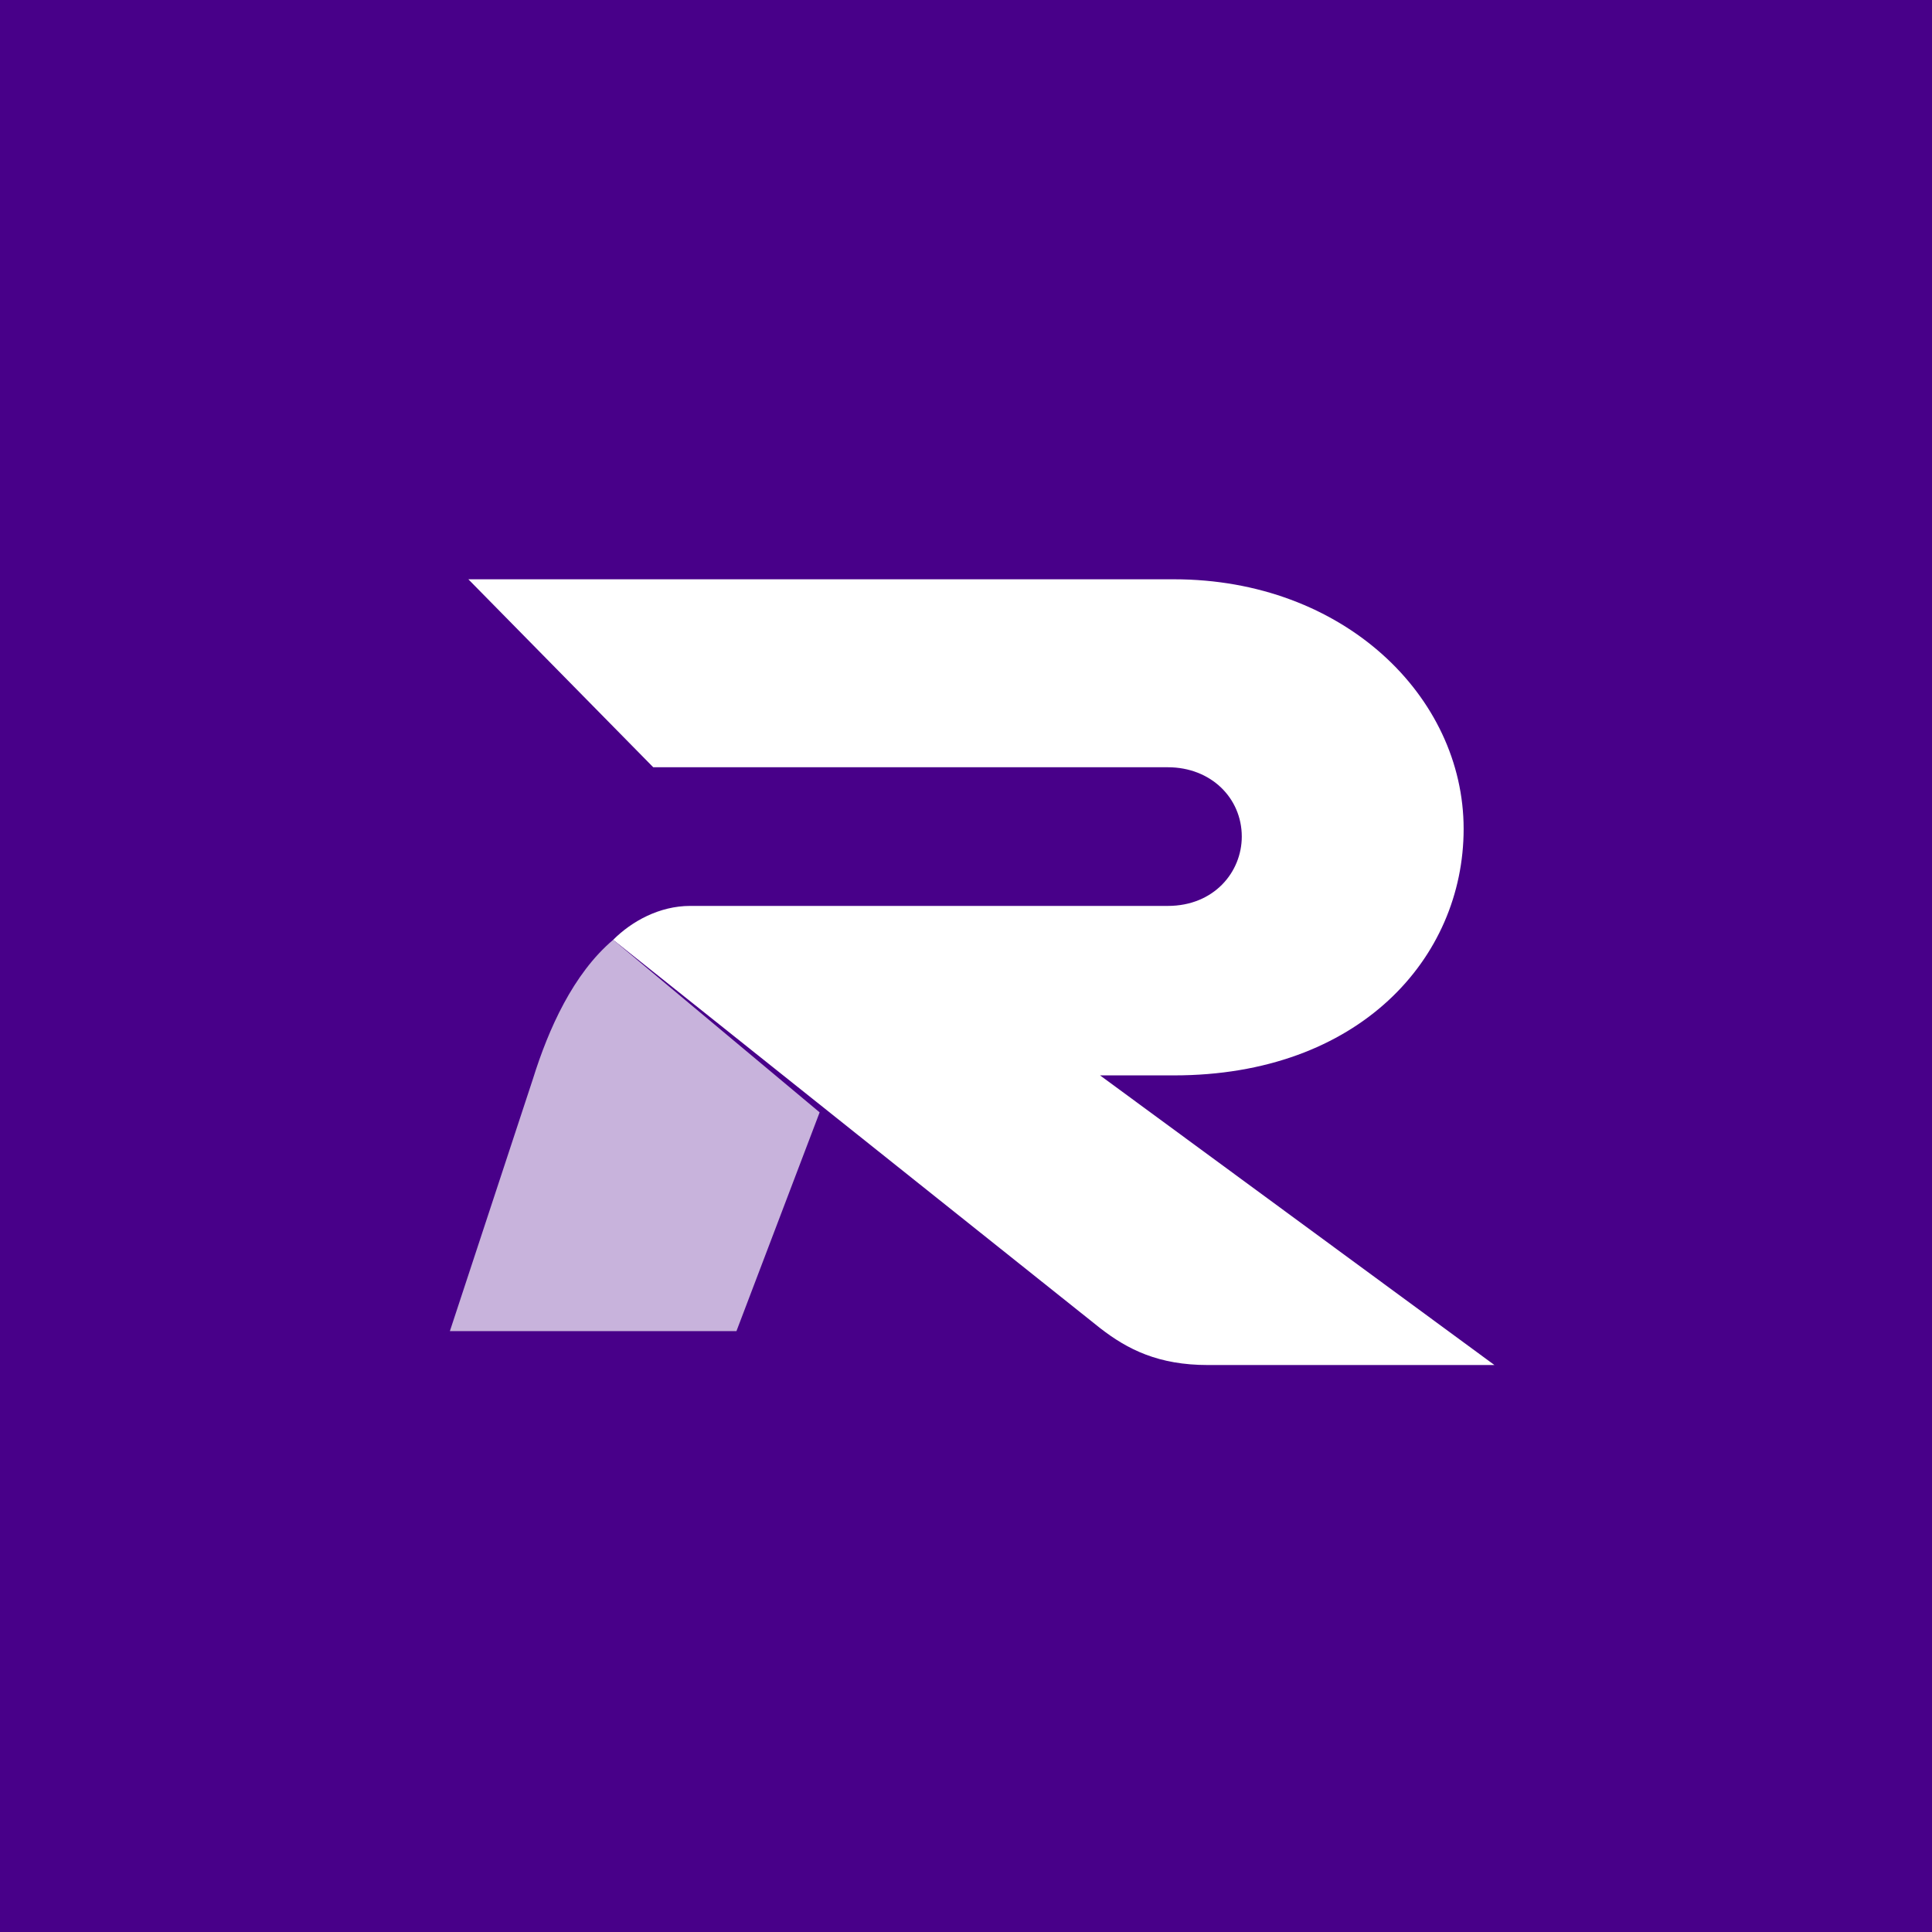
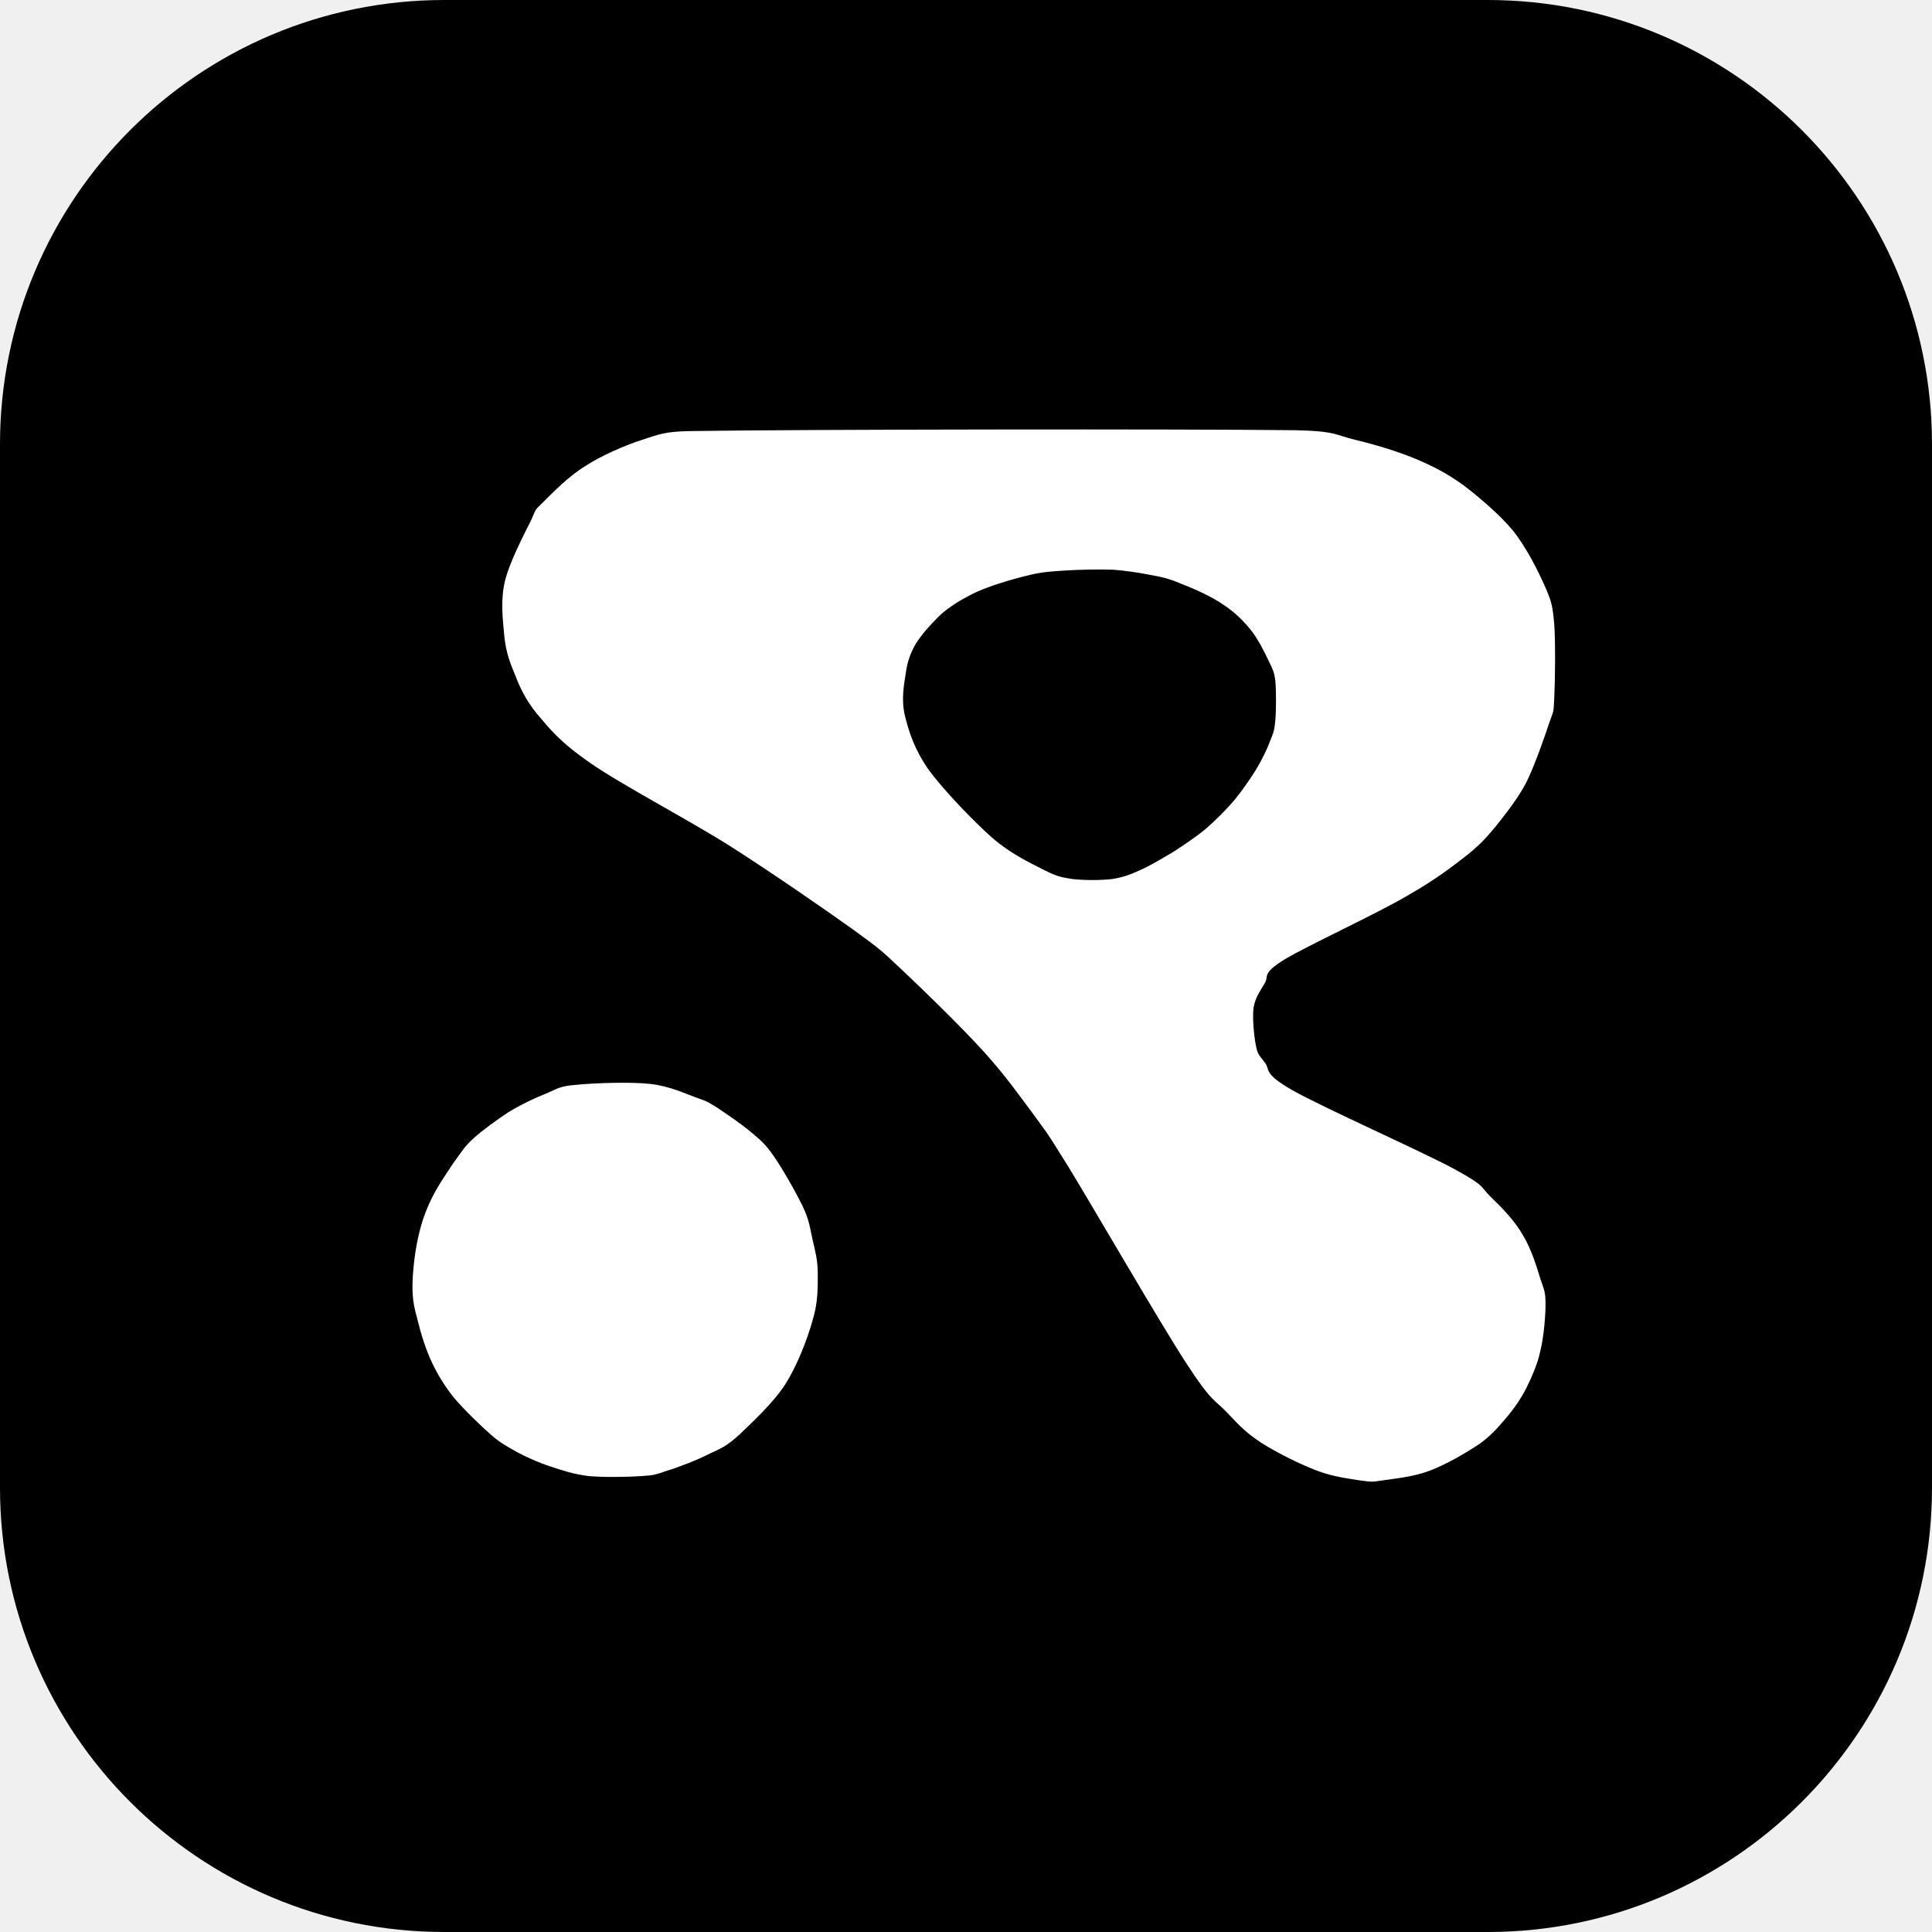
- <svg xmlns="http://www.w3.org/2000/svg" viewBox="0 0 1254 1254">
-   <rect width="1254" height="1254" fill="#480089" />
-   <path fill="#fff" d="M304 376H762C872 376 950 452 950 538C950 622 882 698 762 698H714L970 886H784C752 886 732 876 714 862L398 610C410 598 428 588 448 588H758C788 588 806 566 806 543C806 518 786 498 758 498H424Z" />
-   <path fill="#fff" fill-opacity=".7" d="M398 610C372 632 356 668 346 700L292 864H478L532 722Z" />
+ <svg xmlns="http://www.w3.org/2000/svg" viewBox="0 0 1024 1024">
+   <rect width="1024" height="1024" rx="235.52" fill="#000" />
+   <path fill="#fff" fill-rule="evenodd" transform="translate(214.0 223.4) scale(2.3098)" d="M65.7 2.2C90.7 1.8 179 1.7 204.5 2C214 2.2 213.7 3.1 218.3 4.2C222.9 5.3 227.9 6.8 232 8.5C236.1 10.2 239.2 11.8 243 14.5C246.7 17.3 251.3 21.2 254.5 25C257.6 28.9 260.2 34.1 261.8 37.7C263.4 41.3 263.6 42.2 264 46.5C264.3 50.8 264.2 59.7 264 63.5C263.8 67.3 263.9 66.1 262.8 69.3C261.7 72.6 259.5 79 257.5 83C255.4 86.9 252.7 90.2 250.5 93C248.2 95.7 247.3 96.8 244 99.5C240.6 102.1 237.3 104.8 230.3 108.8C223.4 112.9 207.5 120.2 202 123.5C196.6 126.9 198.7 127.2 197.5 129C196.4 130.9 195.4 132.2 195 134.5C194.7 136.9 195.1 140.9 195.5 143C195.9 145.1 196.1 145.2 197.5 147C199 148.7 196.8 149.4 204 153.5C211.3 157.6 233.4 167.4 241 171.5C248.5 175.6 246.9 175.5 249.5 178C252.1 180.5 255 183.5 256.8 186.7C258.7 189.8 260 194 260.8 196.7C261.7 199.3 262 199.8 262 202.5C262 205.3 261.6 210.1 260.8 213.3C260.1 216.6 258.7 219.5 257.5 222C256.2 224.4 255.2 225.9 253.5 228C251.7 230.1 250 232.3 247 234.5C243.9 236.6 239.1 239.4 235.3 240.8C231.6 242.2 227.1 242.6 224.5 243C221.9 243.4 222 243.3 219.5 243C217.1 242.6 213.4 242.2 209.7 240.8C205.9 239.4 200.5 236.7 197 234.5C193.6 232.3 191.9 230.6 189 227.5C186.1 224.4 185.6 225.4 179.5 216C173.4 206.6 158.3 180.5 152.5 171C146.6 161.5 147.7 163.5 144.5 159C141.2 154.6 138 150 133 144.5C128 139 119.5 130.7 114.5 126C109.5 121.3 109.6 121.3 103 116.5C96.4 111.8 85 103.9 75 97.5C65 91.2 50.4 83.6 43 78.5C35.6 73.4 33.5 70.5 30.5 67C27.6 63.4 26.4 60.4 25.2 57.3C23.9 54.2 23.3 51.9 23 48.5C22.7 45.1 22.2 41 23.2 36.7C24.2 32.4 27.7 25.7 29.2 22.7C30.6 19.6 29.9 20.6 32 18.5C34.1 16.4 37.9 12.5 41.7 10.2C45.4 7.8 50.7 5.5 54.7 4.2C58.7 2.9 60 2.3 65.7 2.2ZM151.7 34.2C148.6 34.4 146.7 34.5 143.7 35.2C140.7 35.9 136.5 37.1 133.7 38.2C130.9 39.2 128.9 40.4 127 41.5C125.2 42.7 124.1 43.4 122.5 45C120.9 46.6 118.8 48.9 117.5 51C116.3 53.1 115.6 54.9 115.2 57.7C114.8 60.4 114.1 63.8 115 67.5C115.9 71.2 117.2 75.3 120.5 80C123.9 84.6 130.7 91.7 135 95.5C139.4 99.3 143.6 101.2 146.7 102.8C149.8 104.4 150.9 104.6 153.5 105C156.2 105.3 159.8 105.3 162.5 105C165.1 104.6 166.9 103.9 169.3 102.8C171.7 101.7 174.5 100 177 98.5C179.4 96.9 181.7 95.4 184 93.5C186.2 91.6 188.6 89.2 190.5 87C192.4 84.7 194.1 82.2 195.5 80C196.9 77.7 198.1 75.2 198.8 73.3C199.6 71.4 199.8 70.8 200 68.5C200.2 66.2 200.2 61.8 200 59.5C199.7 57.3 199.4 56.9 198.5 55C197.6 53.1 196.2 50.2 194.5 48C192.8 45.9 191 44 188.3 42.2C185.7 40.3 181.2 38.3 178.3 37.2C175.5 36 174 35.7 171.3 35.2C168.7 34.7 165.7 34.2 162.5 34C159.2 33.9 154.8 34 151.7 34.2ZM39.7 152.2C43.7 151.8 51.9 151.5 56.5 152C61.1 152.5 64.7 154.3 67.3 155.2C69.9 156.1 70 156.3 72 157.5C73.9 158.8 76.9 160.8 79 162.5C81.1 164.3 82.4 165.1 84.5 168C86.6 170.9 89.9 176.7 91.5 180C93.1 183.3 93.2 185.1 93.8 187.7C94.4 190.3 95 192.4 95 195.5C95 198.6 95.1 202.1 93.8 206.3C92.6 210.6 90.3 216.6 87.5 221C84.7 225.3 79.8 229.8 77 232.5C74.1 235.1 73.1 235.5 70.3 236.8C67.6 238.2 63 240 60.3 240.8C57.7 241.7 57.4 241.8 54.5 242C51.5 242.2 46 242.3 42.5 242C39.1 241.6 36.4 240.7 33.7 239.8C30.9 238.9 28.3 237.7 26 236.5C23.8 235.2 22.4 234.6 20 232.5C17.6 230.4 13.8 226.7 11.5 224C9.3 221.2 7.9 218.9 6.5 216C5.1 213.1 3.9 209.2 3.2 206.3C2.4 203.4 2 201.6 2 198.5C2 195.4 2.5 191 3.2 187.7C3.9 184.4 4.8 181.6 6.2 178.7C7.6 175.7 9.9 172.4 11.5 170C13.2 167.7 13.9 166.4 16 164.5C18.1 162.6 21.3 160.3 24 158.5C26.8 156.8 30.1 155.2 32.7 154.2C35.3 153.1 35.7 152.5 39.7 152.2Z" />
</svg>
